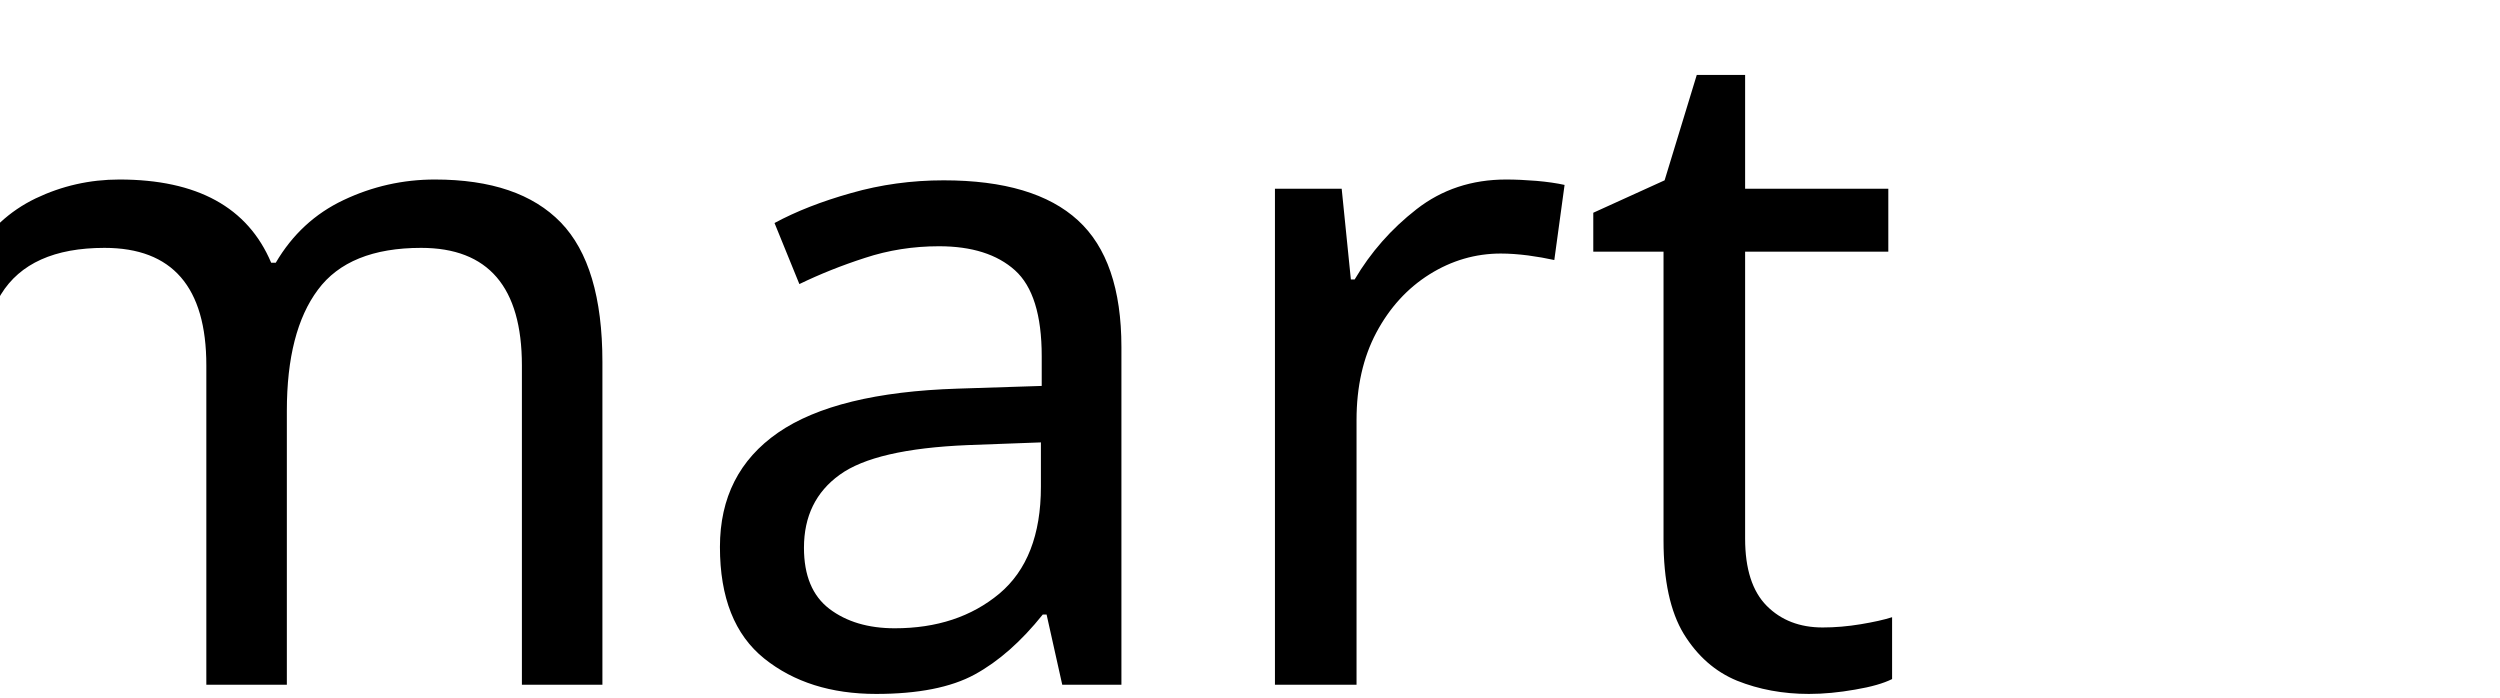
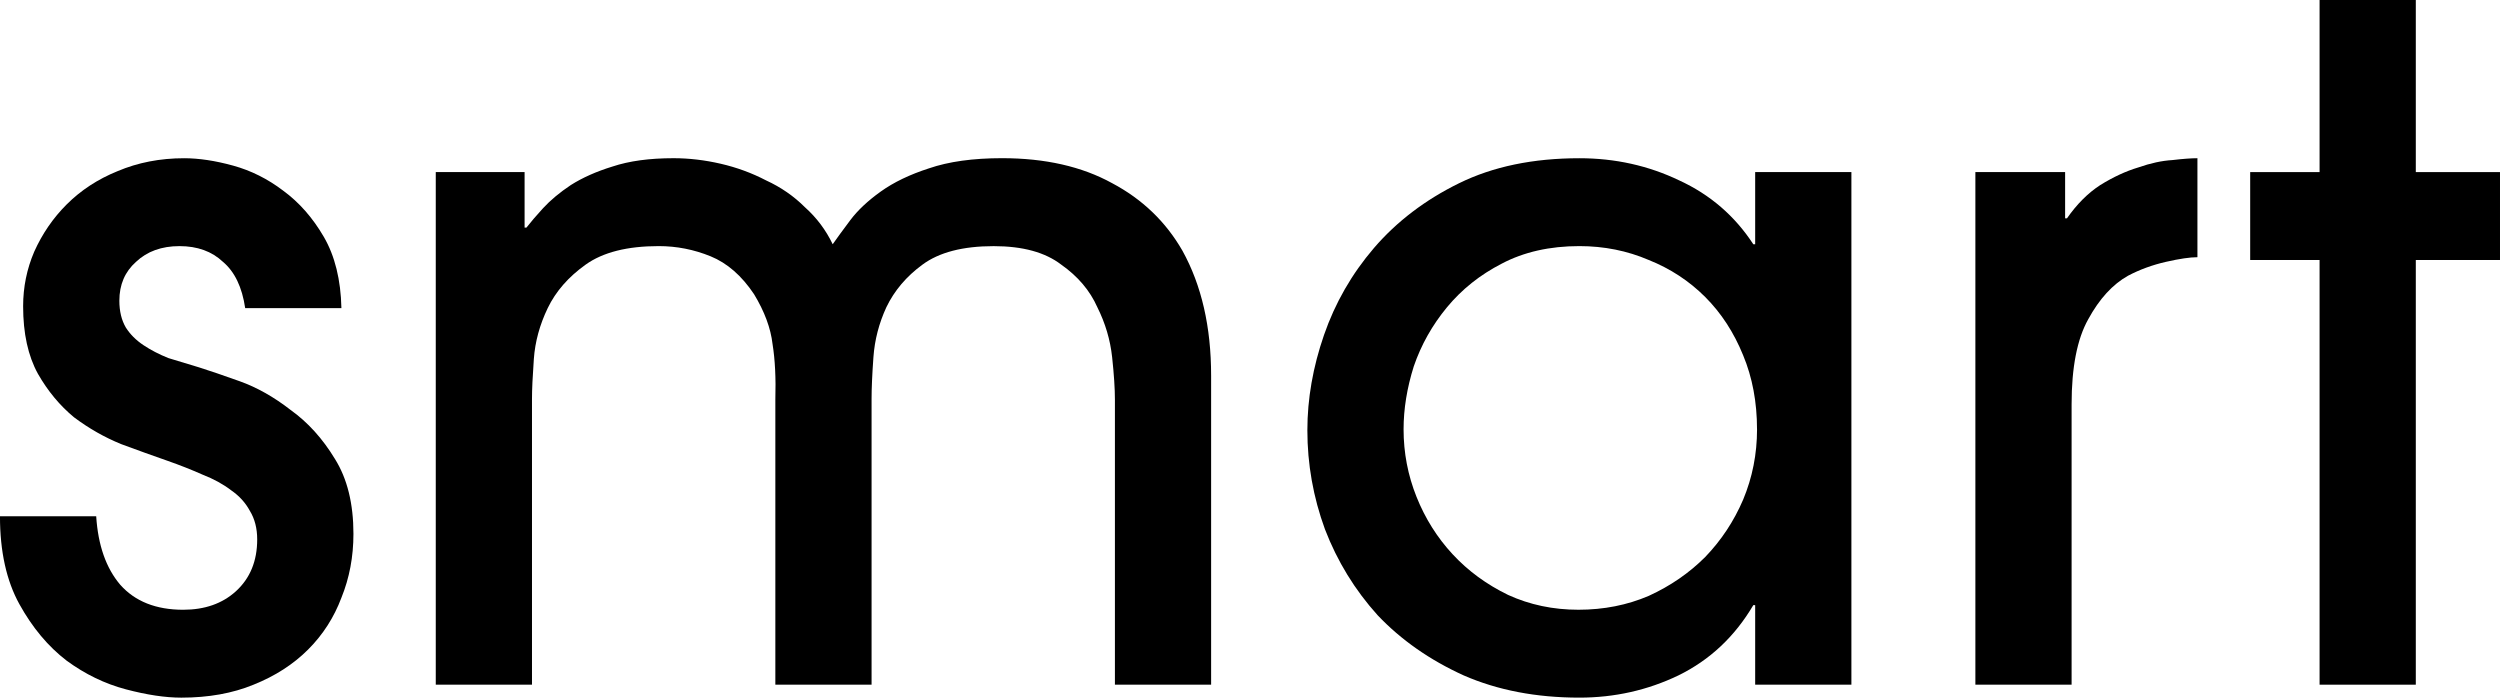
<svg xmlns="http://www.w3.org/2000/svg" width="144.582mm" height="40.346mm" viewBox="0 0 144.582 40.346" version="1.1" id="svg5" xml:space="preserve">
  <defs id="defs2" />
  <g id="layer1" transform="translate(-24.76239,-114.204)">
-     <text xml:space="preserve" style="font-style:normal;font-variant:normal;font-weight:normal;font-stretch:normal;font-size:53.509px;line-height:68.945px;font-family:'AvantGarde LT Medium';-inkscape-font-specification:'AvantGarde LT Medium, ';text-align:center;text-anchor:middle;fill:#000000;stroke-width:0" x="96.598" y="153.801" id="text512">
-       <tspan id="tspan510" x="96.598" y="153.801" style="fill:#000000;stroke-width:0">smart</tspan>
-     </text>
+     <g aria-label="smart" id="text512" style="font-size:53.509px;line-height:68.945px;font-family:'AvantGarde LT Medium';-inkscape-font-specification:'AvantGarde LT Medium, ';text-align:center;text-anchor:middle;stroke-width:0">
+       <path d="m 38.942,132.023 q -0.268,-1.819 -1.284,-2.675 -0.963,-0.91 -2.515,-0.91 -1.552,0 -2.515,0.91 -0.963,0.856 -0.963,2.247 0,0.91 0.375,1.552 0.375,0.589 1.017,1.017 0.642,0.428 1.445,0.749 0.856,0.268 1.766,0.535 0.856,0.268 2.354,0.803 1.498,0.535 2.943,1.659 1.498,1.07 2.568,2.836 1.07,1.712 1.07,4.334 0,1.98 -0.696,3.692 -0.642,1.712 -1.926,2.997 -1.284,1.284 -3.157,2.033 -1.819,0.749 -4.174,0.749 -1.391,0 -3.211,-0.482 -1.819,-0.482 -3.425,-1.659 -1.605,-1.231 -2.729,-3.264 -1.124,-2.033 -1.124,-5.083 h 5.565 q 0.161,2.515 1.391,3.96 1.284,1.445 3.639,1.445 1.873,0 3.05,-1.07 1.231,-1.124 1.231,-2.997 0,-0.963 -0.428,-1.659 -0.375,-0.696 -1.07,-1.177 -0.696,-0.535 -1.659,-0.91 -0.963,-0.428 -2.033,-0.803 -1.231,-0.428 -2.675,-0.963 -1.445,-0.589 -2.729,-1.552 -1.231,-1.017 -2.087,-2.515 -0.856,-1.552 -0.856,-3.906 0,-1.659 0.642,-3.157 0.696,-1.552 1.873,-2.729 1.231,-1.231 2.943,-1.926 1.766,-0.749 3.853,-0.749 1.284,0 2.836,0.428 1.552,0.428 2.889,1.445 1.391,1.017 2.354,2.675 0.963,1.659 1.017,4.12 z" id="path398" />
+       <path d="m 89.241,153.801 v -16.481 q 0,-0.963 -0.161,-2.461 -0.161,-1.498 -0.856,-2.889 -0.642,-1.445 -2.087,-2.461 -1.391,-1.07 -3.906,-1.07 -2.675,0 -4.12,1.07 -1.391,1.017 -2.087,2.461 -0.642,1.391 -0.749,2.889 -0.107,1.498 -0.107,2.408 v 16.534 h -5.565 v -16.481 q 0.054,-1.873 -0.161,-3.211 -0.161,-1.391 -1.07,-2.889 -1.07,-1.605 -2.515,-2.194 -1.445,-0.589 -2.997,-0.589 -2.729,0 -4.227,1.07 -1.498,1.07 -2.194,2.515 -0.696,1.445 -0.803,2.943 -0.107,1.498 -0.107,2.301 v 16.534 h -5.565 v -29.644 h 5.137 v 3.211 h 0.107 q 0.375,-0.482 0.963,-1.124 0.642,-0.696 1.605,-1.338 1.017,-0.642 2.408,-1.07 1.445,-0.482 3.532,-0.482 1.338,0 2.729,0.321 1.391,0.321 2.622,0.963 1.284,0.589 2.247,1.552 1.017,0.91 1.605,2.14 0.375,-0.535 1.017,-1.391 0.642,-0.856 1.766,-1.659 1.124,-0.803 2.782,-1.338 1.712,-0.589 4.227,-0.589 3.746,0 6.368,1.445 2.622,1.391 4.067,3.906 1.659,2.997 1.659,7.224 v 17.872 z" id="path400" />
+       <path d="m 126.376,139.032 q 0,-2.354 -0.803,-4.281 -0.803,-1.98 -2.194,-3.371 -1.391,-1.391 -3.264,-2.14 -1.873,-0.803 -4.013,-0.803 -2.568,0 -4.495,1.017 -1.873,0.963 -3.157,2.515 -1.284,1.552 -1.926,3.425 -0.589,1.873 -0.589,3.639 0,2.033 0.749,3.906 0.749,1.873 2.087,3.318 1.338,1.445 3.211,2.354 1.873,0.856 4.067,0.856 2.194,0 4.067,-0.803 1.873,-0.856 3.264,-2.247 1.391,-1.445 2.194,-3.318 0.803,-1.926 0.803,-4.067 z m -0.107,14.769 v -4.602 h -0.107 q -1.605,2.729 -4.334,4.067 -2.675,1.284 -5.725,1.284 -3.746,0 -6.689,-1.284 -2.943,-1.338 -4.976,-3.478 -1.98,-2.194 -3.05,-4.976 -1.017,-2.782 -1.017,-5.725 0,-2.729 0.963,-5.511 0.963,-2.782 2.889,-5.03 1.98,-2.301 4.923,-3.746 2.943,-1.445 6.956,-1.445 3.104,0 5.779,1.284 2.675,1.231 4.281,3.692 h 0.107 v -4.174 h 5.565 v 29.644 z" id="path402" />
+       <path d="m 139.004,153.801 v -29.644 h 5.19 v 2.675 h 0.107 q 0.856,-1.231 1.926,-1.926 1.124,-0.696 2.194,-1.017 1.07,-0.375 1.98,-0.428 0.91,-0.107 1.445,-0.107 v 5.725 q -0.642,0 -1.819,0.268 -1.177,0.268 -2.194,0.803 -1.338,0.749 -2.301,2.515 -0.963,1.712 -0.963,4.923 v 16.213 z" id="path404" />
+       <path d="m 164.475,153.801 h -5.565 v -24.561 h -4.013 v -5.083 h 4.013 v -9.953 h 5.565 v 9.953 h 4.869 v 5.083 h -4.869 z" id="path406" />
+     </g>
  </g>
</svg>
